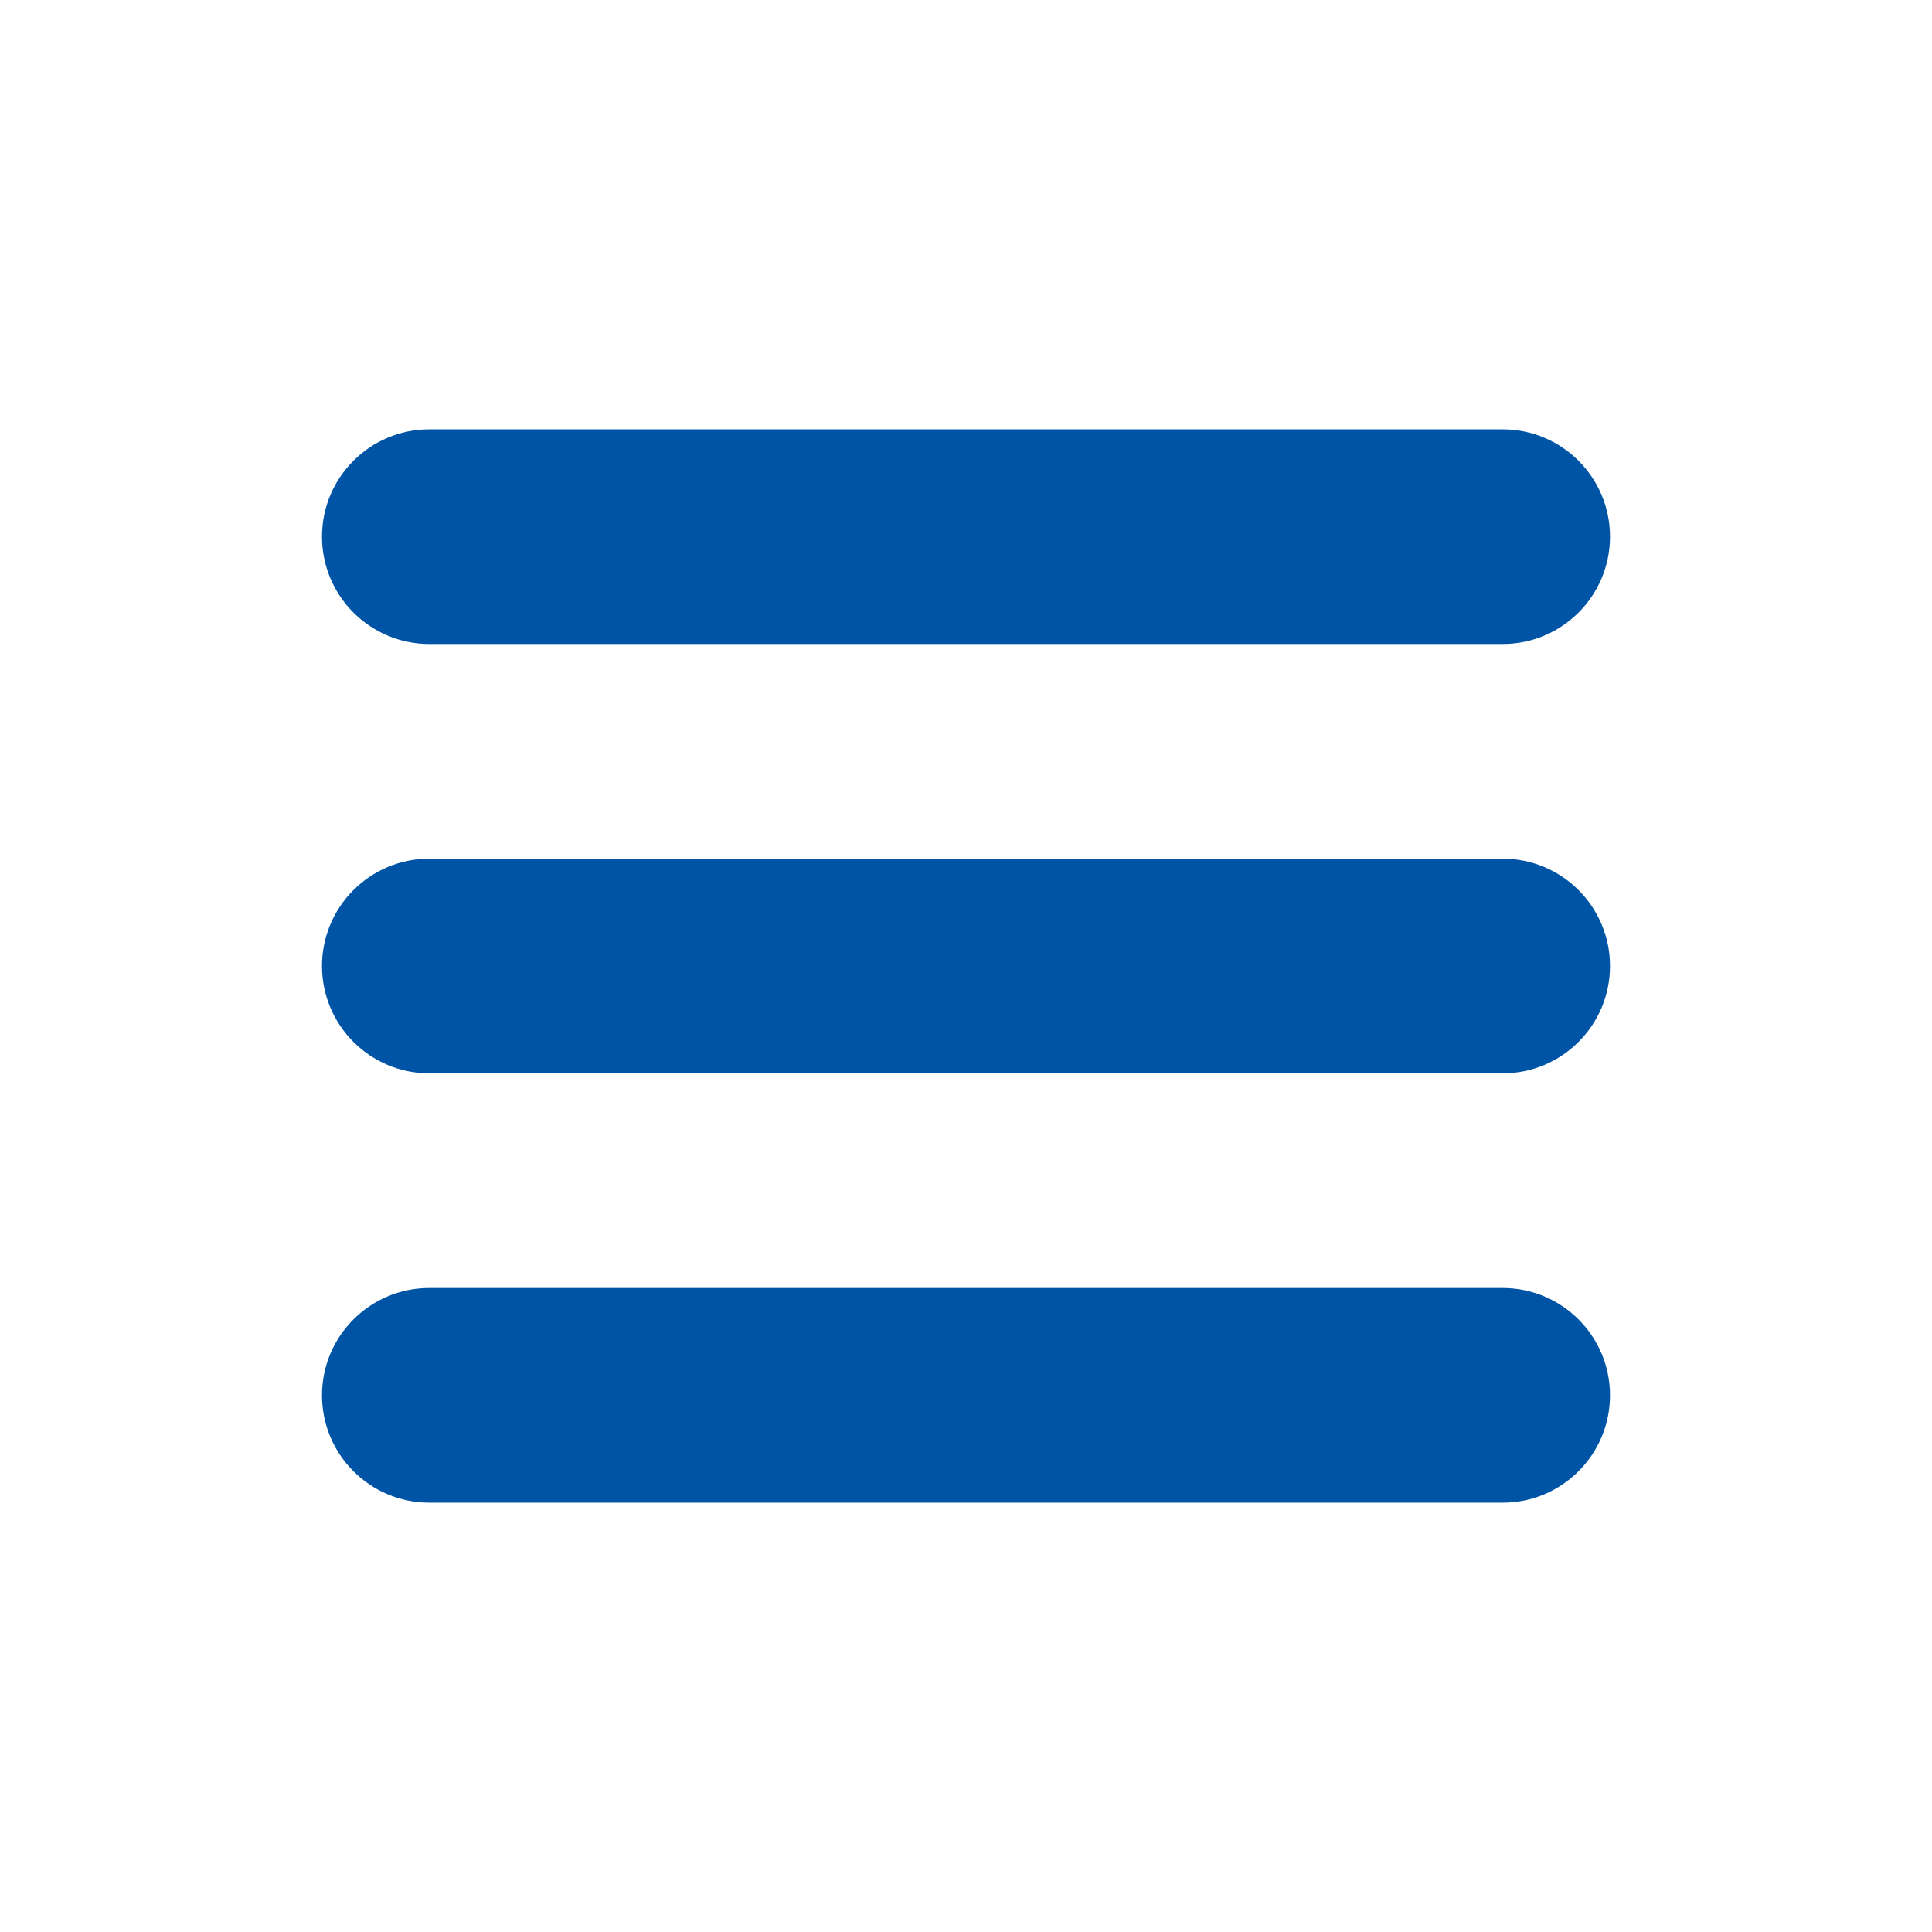
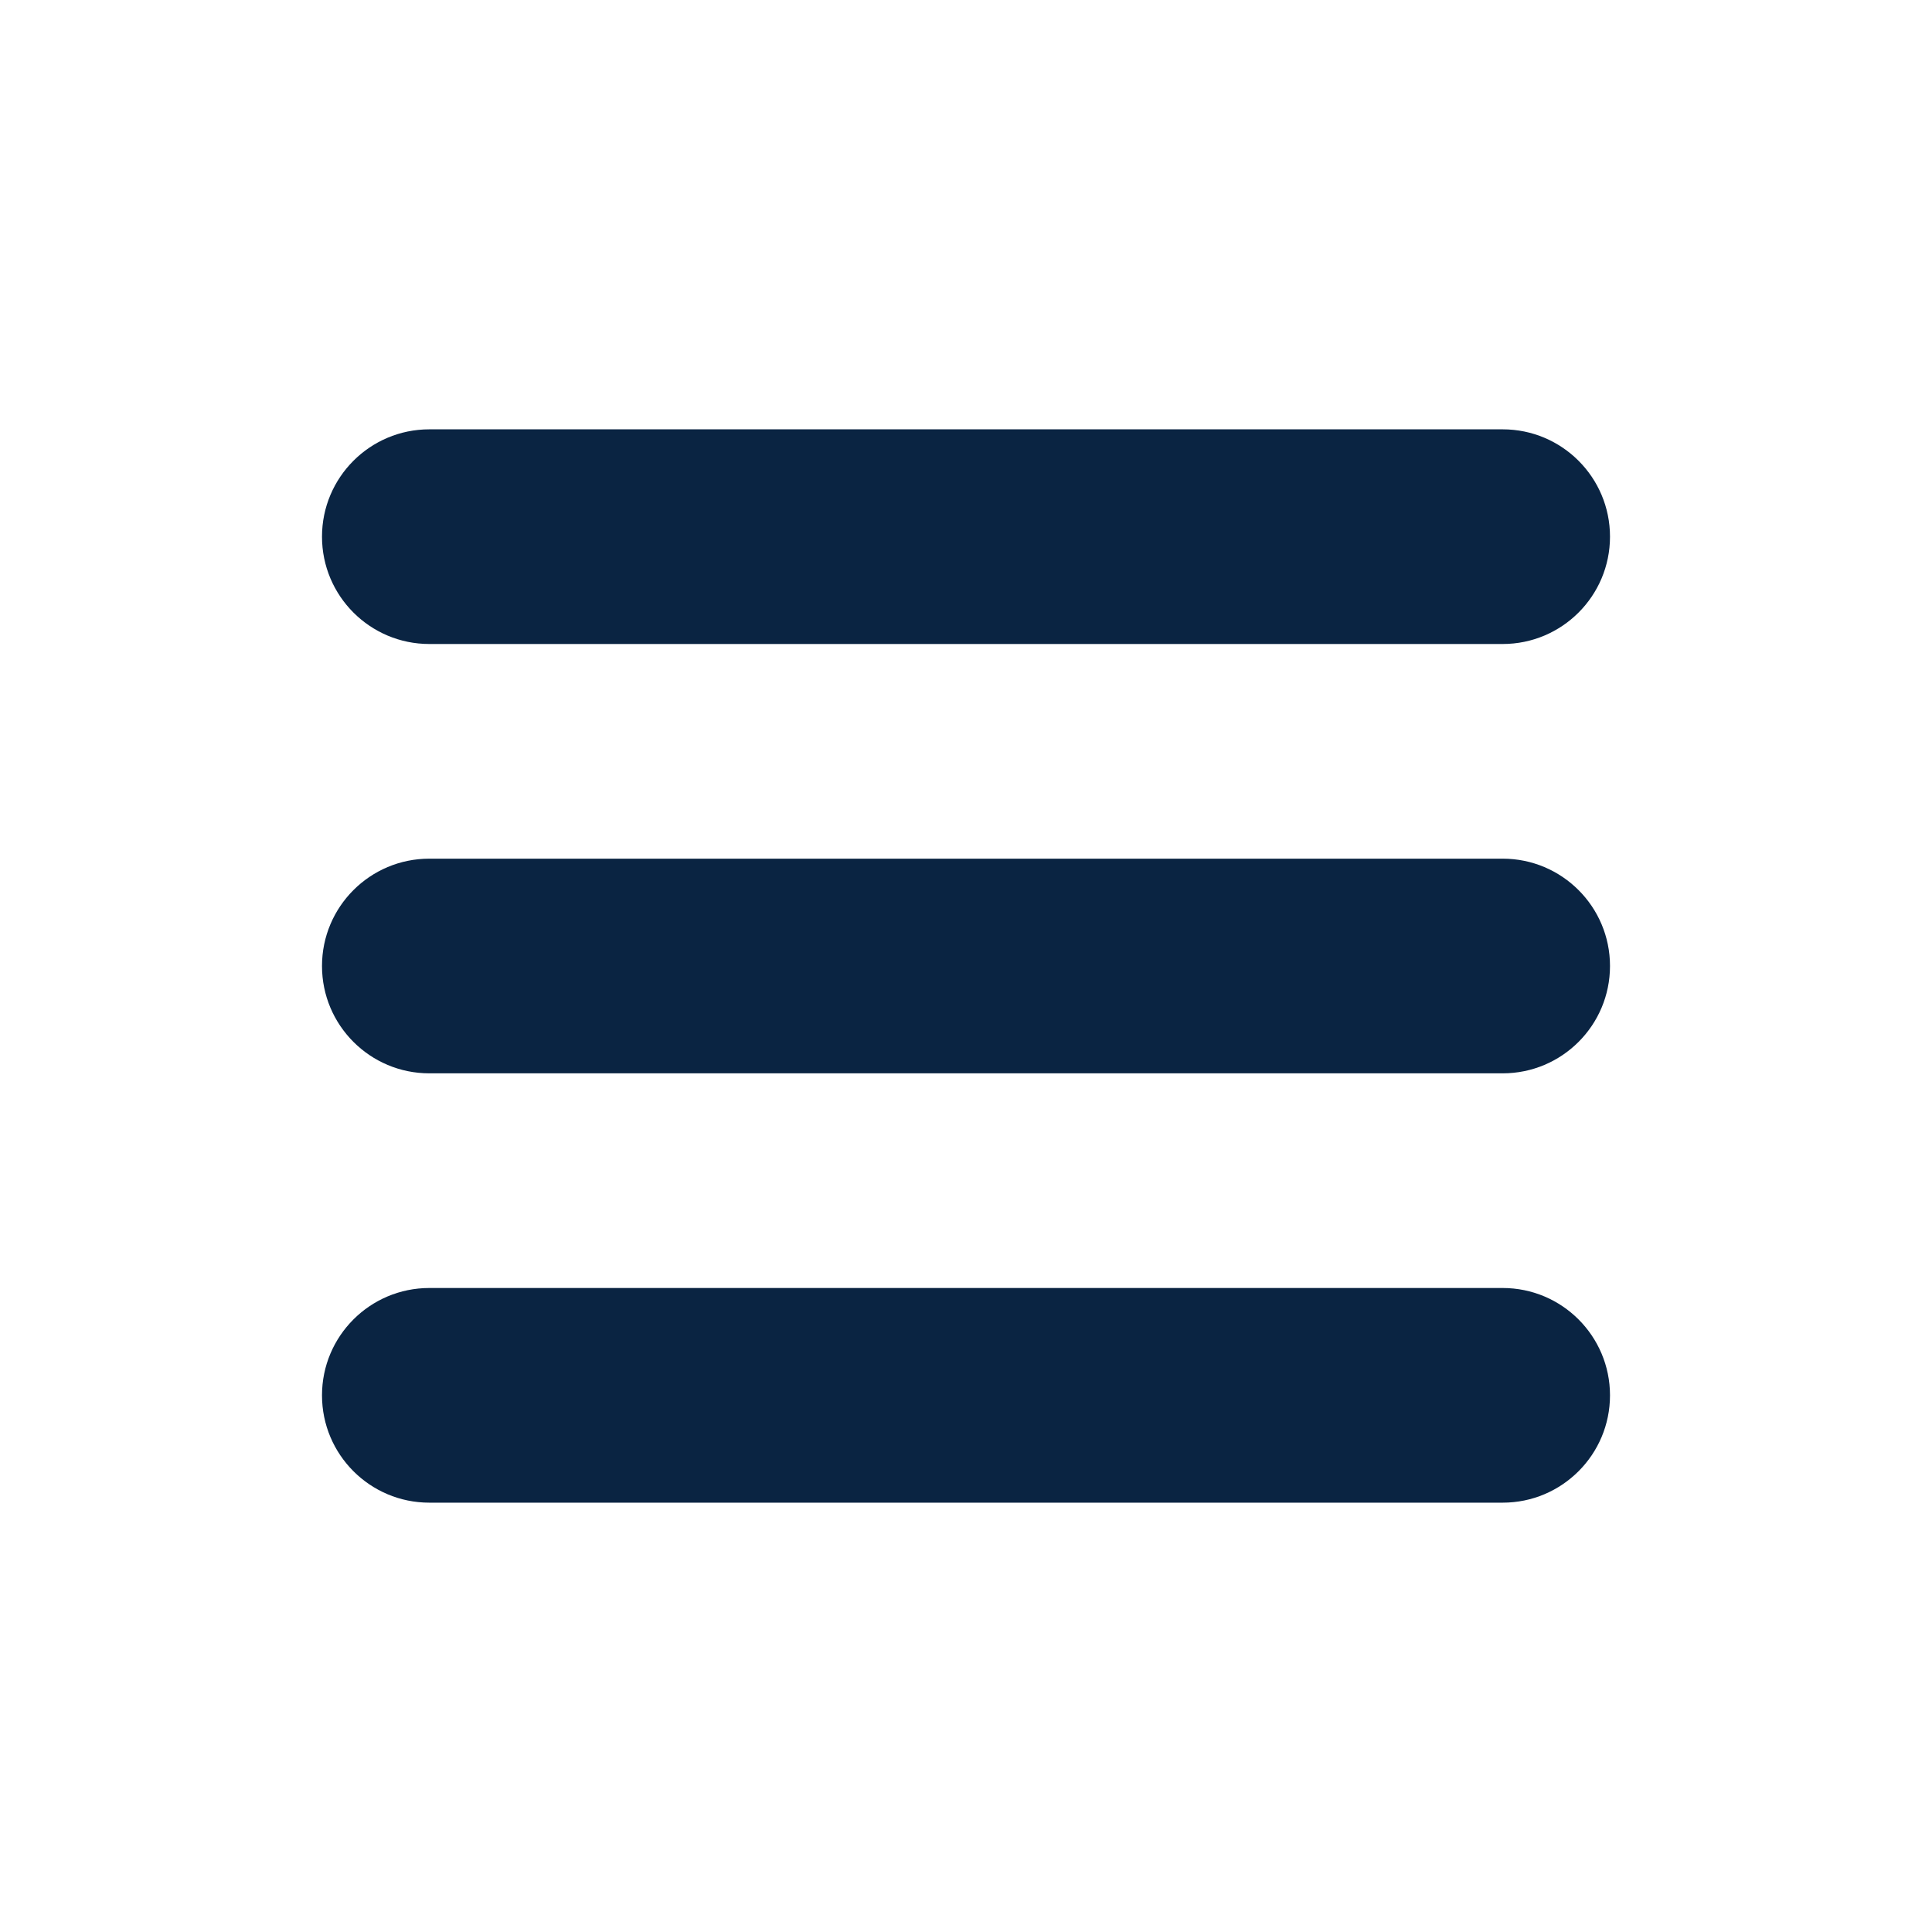
- <svg xmlns="http://www.w3.org/2000/svg" fill="#0054A6" viewBox="0 0 72 72" width="50px" height="50px">
+ <svg xmlns="http://www.w3.org/2000/svg" fill="#0a2442" viewBox="0 0 72 72" width="50px" height="50px">
  <path d="M56 48c2.209 0 4 1.791 4 4 0 2.209-1.791 4-4 4-1.202 0-38.798 0-40 0-2.209 0-4-1.791-4-4 0-2.209 1.791-4 4-4C17.202 48 54.798 48 56 48zM56 32c2.209 0 4 1.791 4 4 0 2.209-1.791 4-4 4-1.202 0-38.798 0-40 0-2.209 0-4-1.791-4-4 0-2.209 1.791-4 4-4C17.202 32 54.798 32 56 32zM56 16c2.209 0 4 1.791 4 4 0 2.209-1.791 4-4 4-1.202 0-38.798 0-40 0-2.209 0-4-1.791-4-4 0-2.209 1.791-4 4-4C17.202 16 54.798 16 56 16z" />
</svg>
